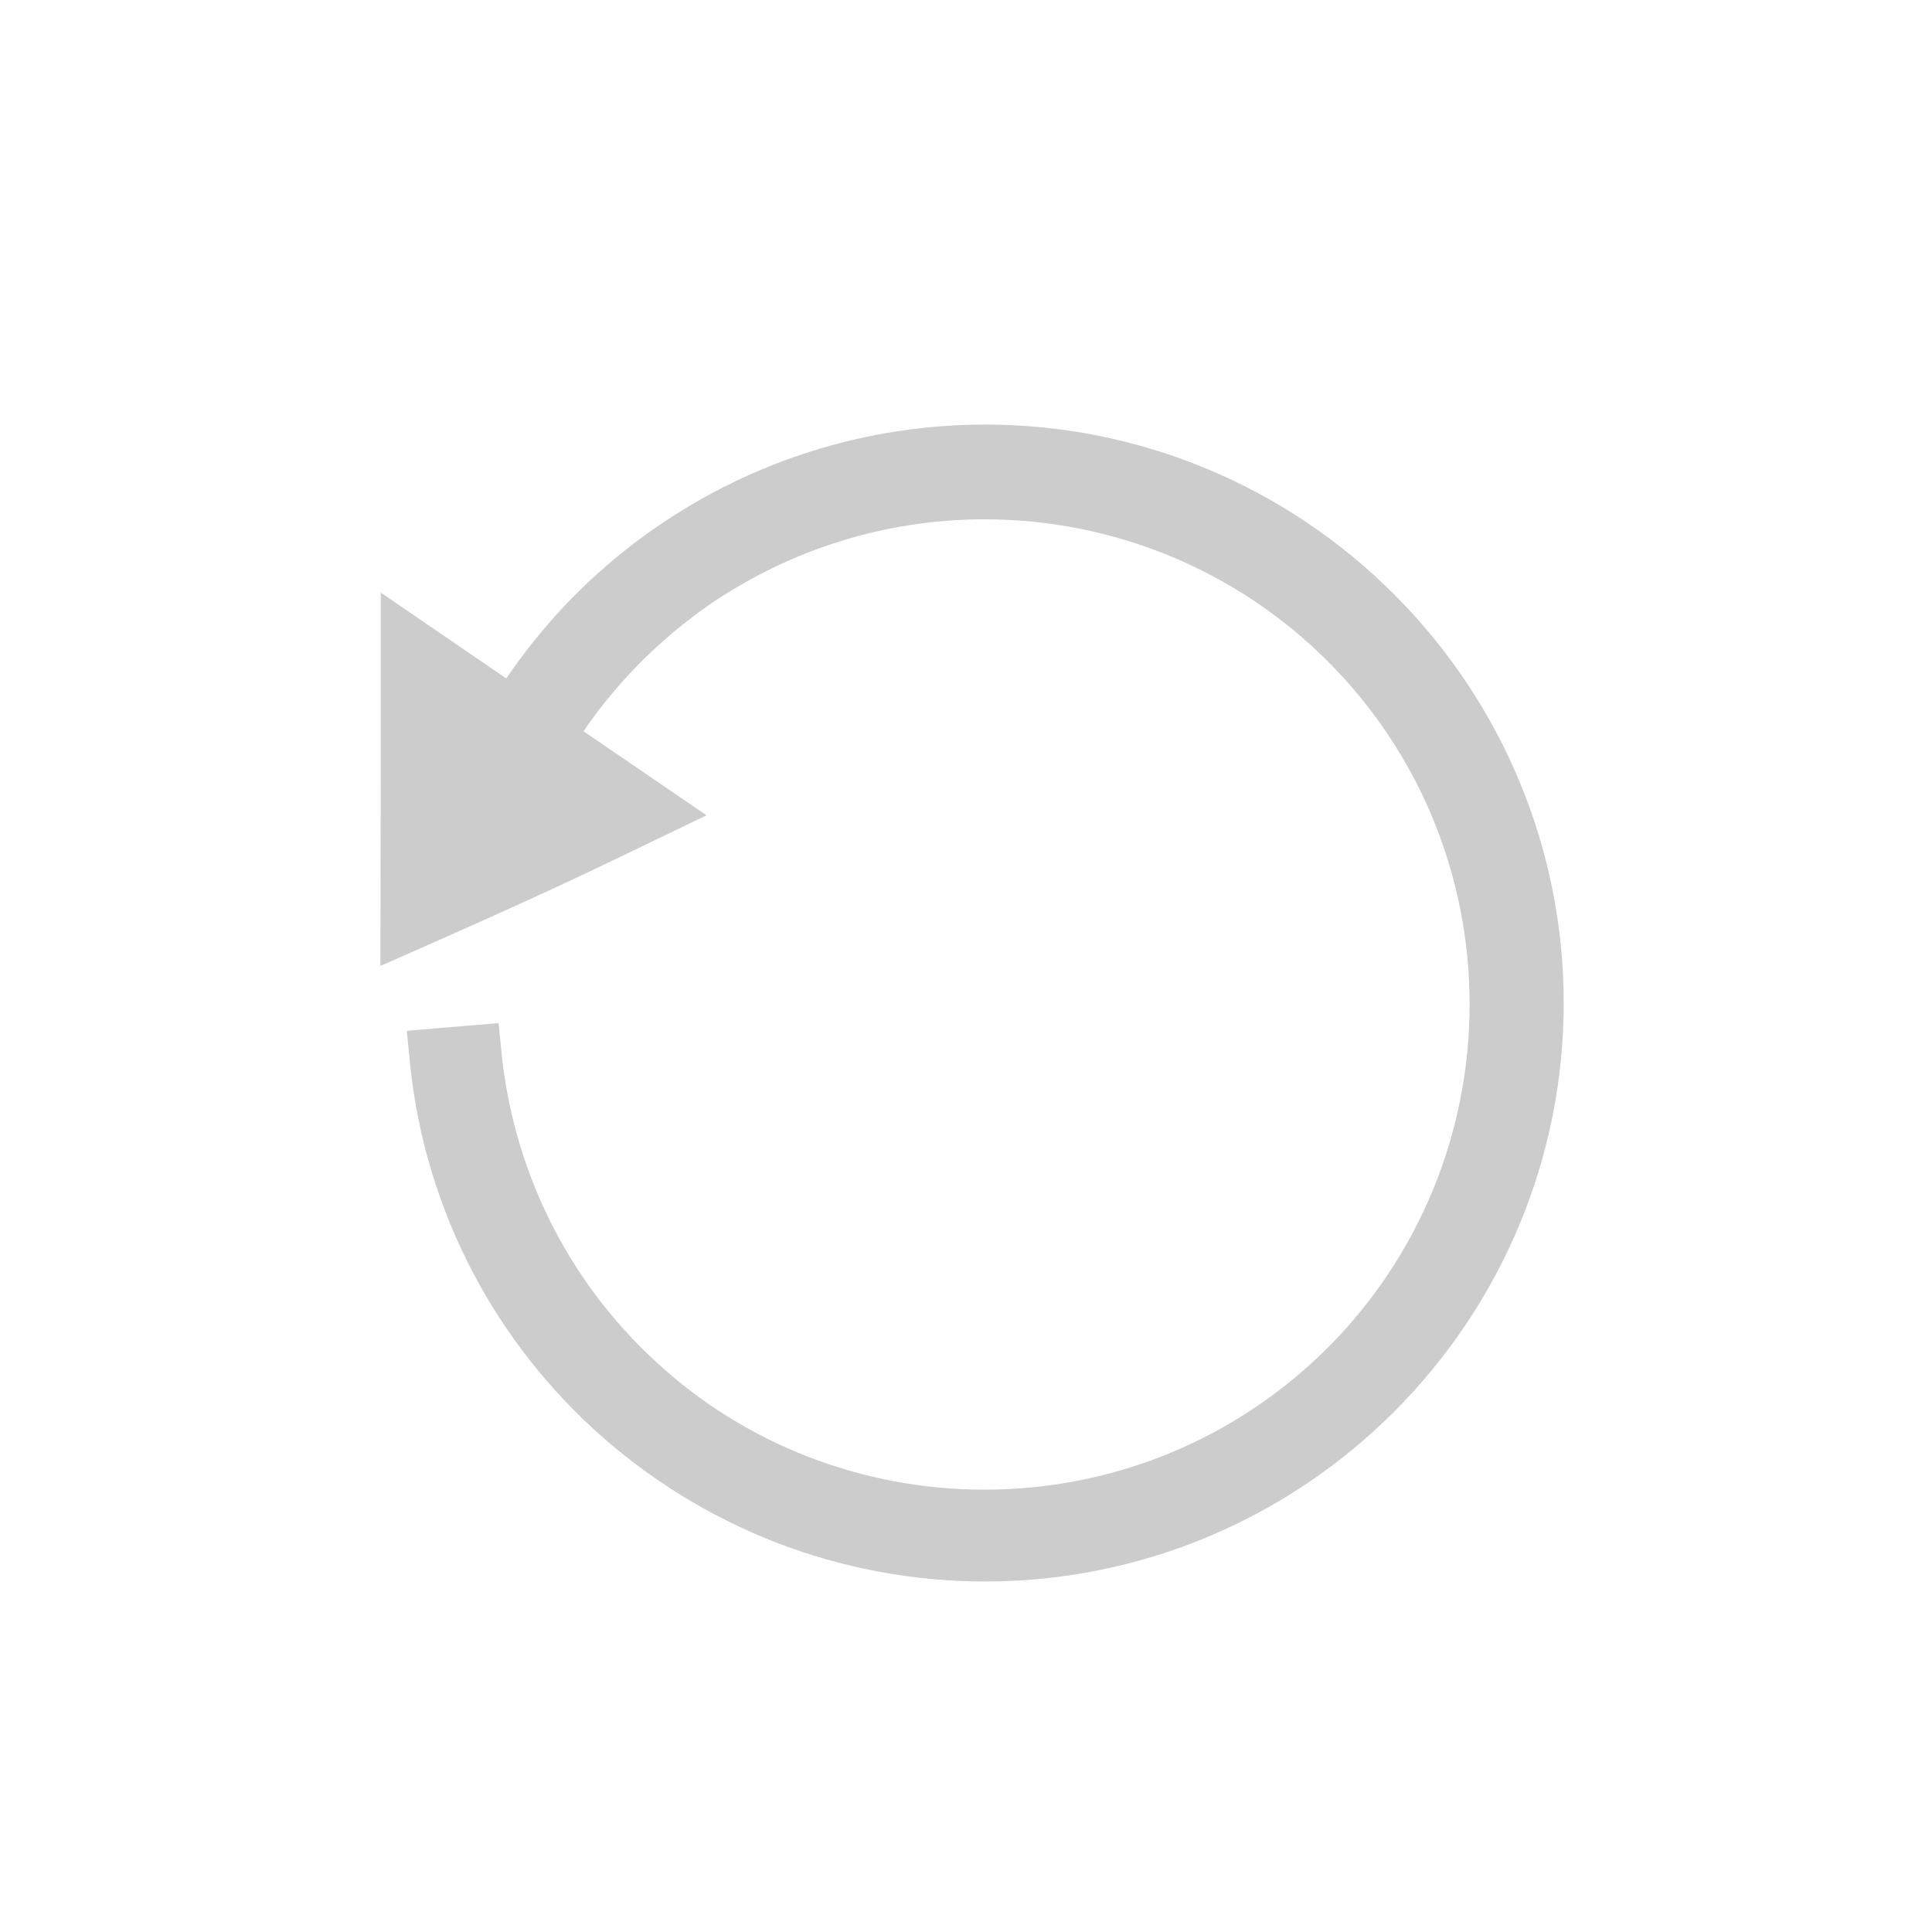
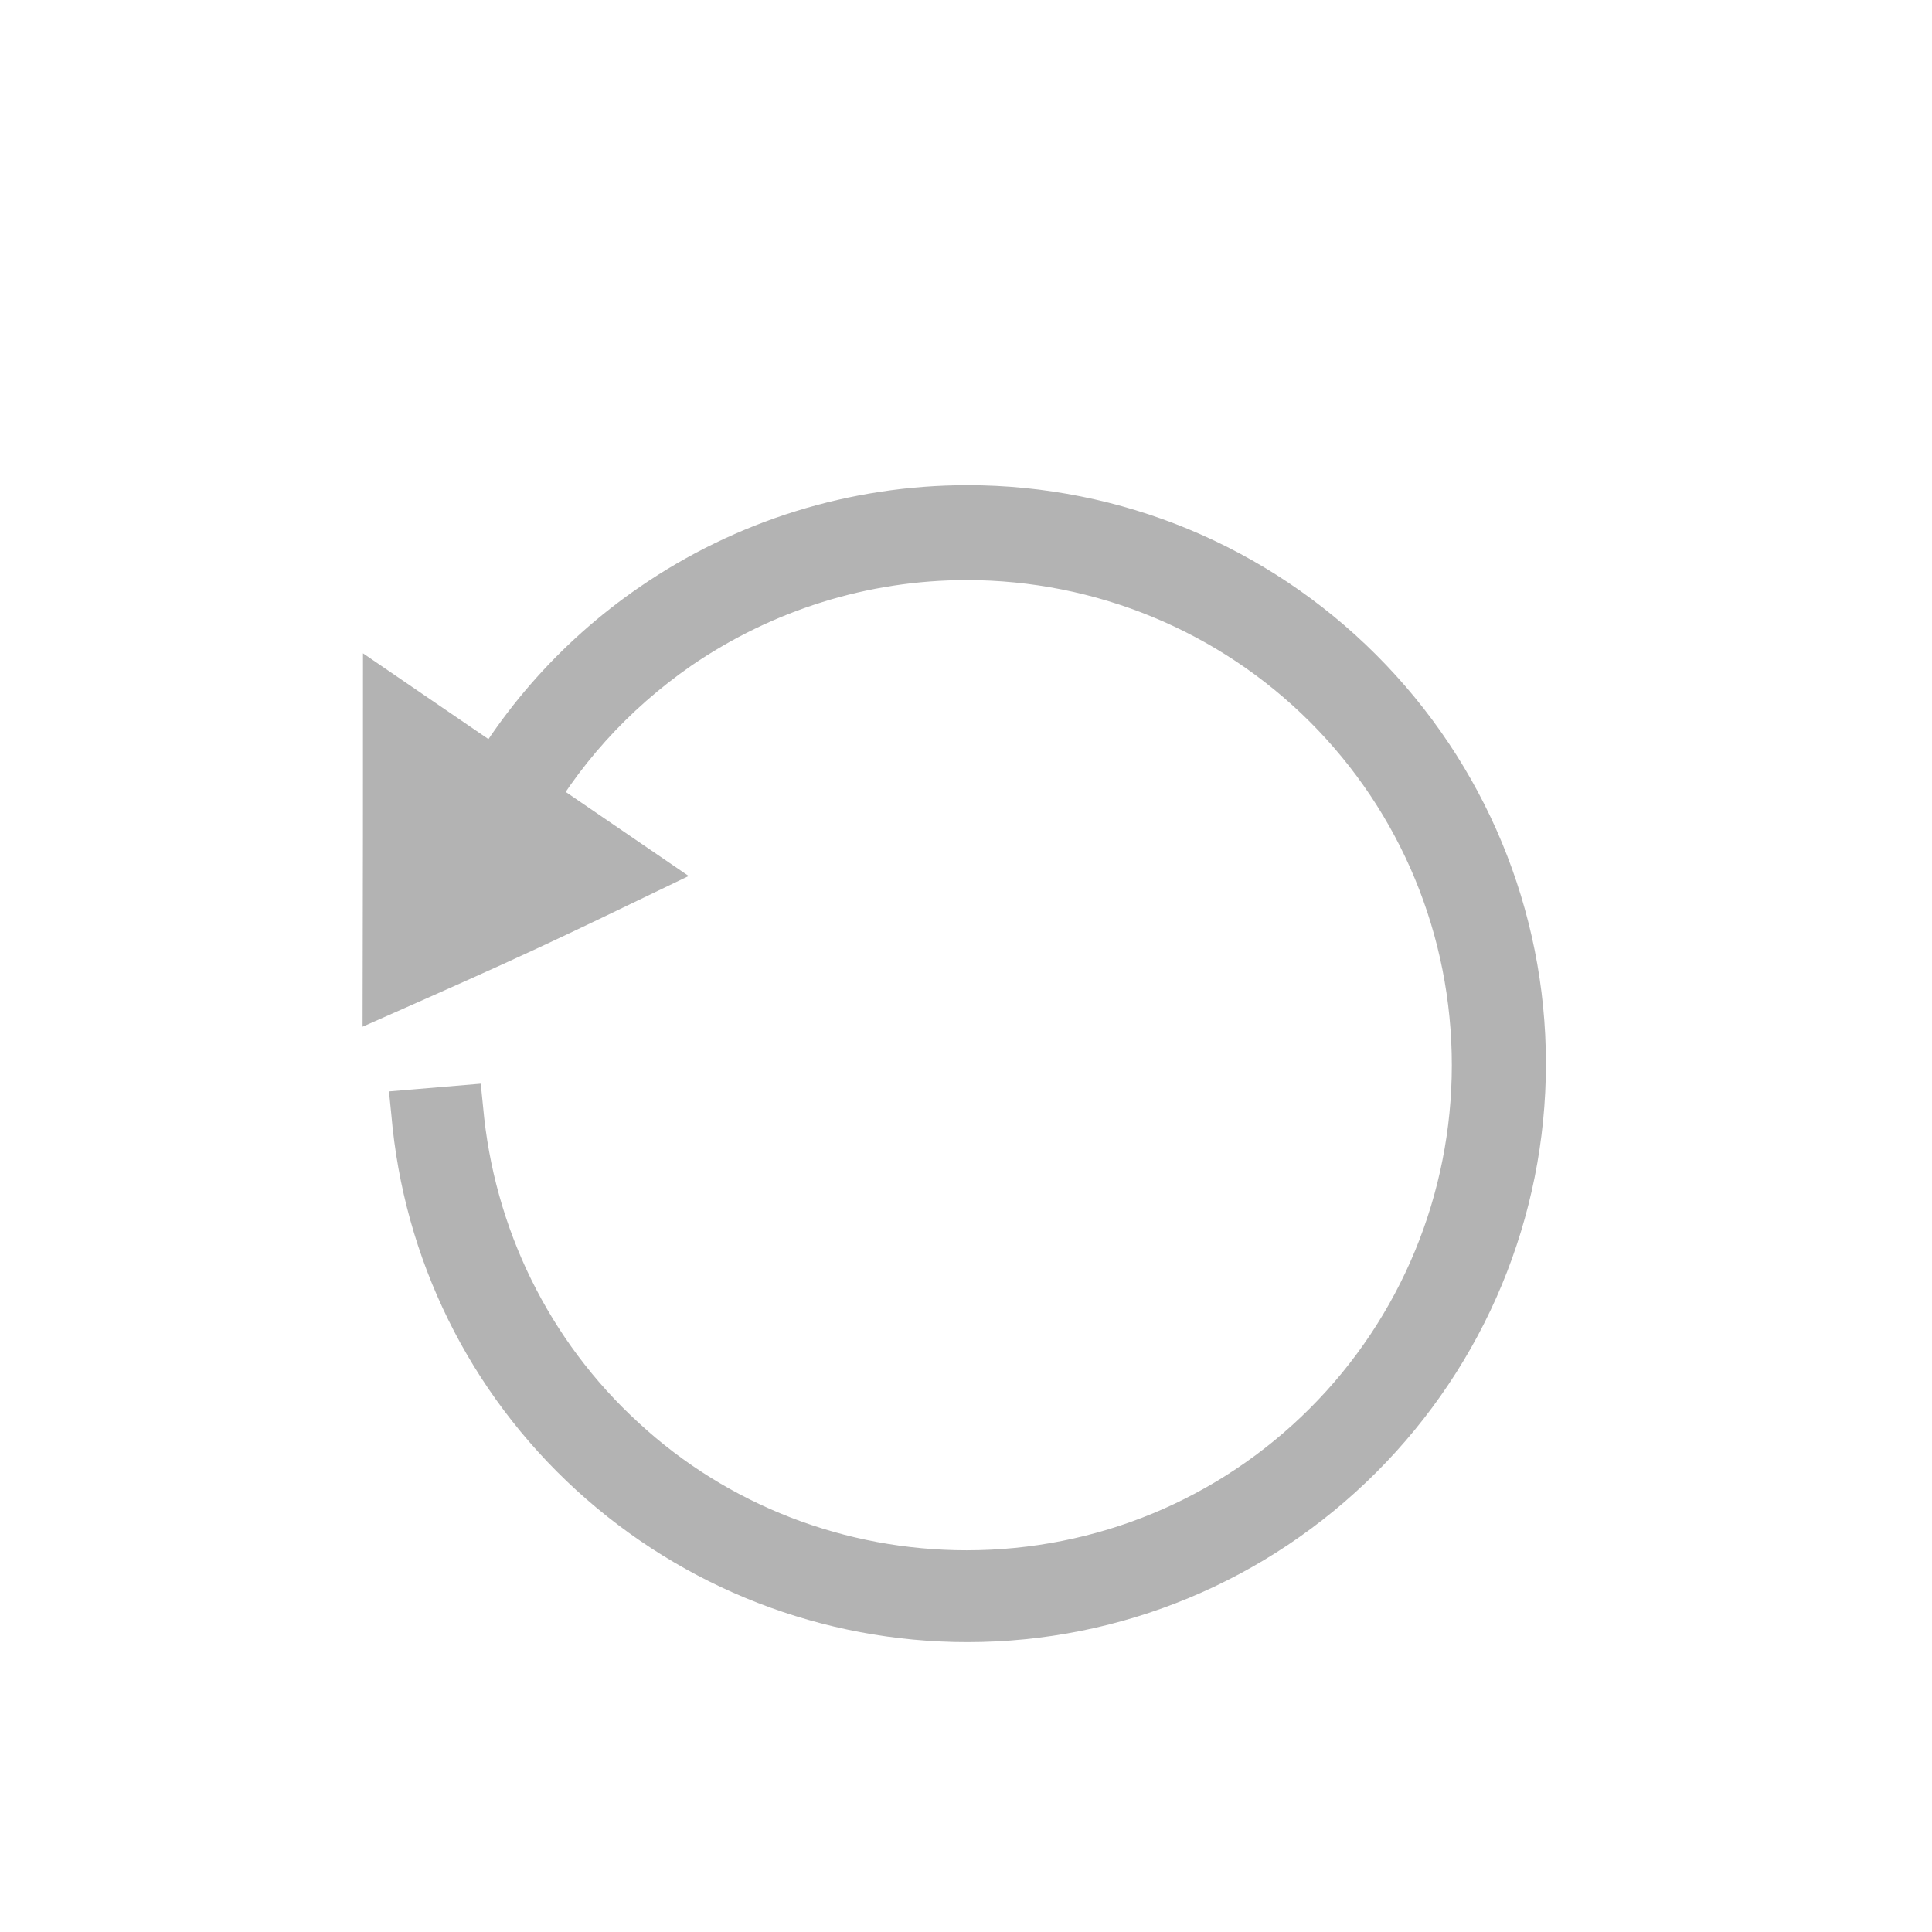
<svg xmlns="http://www.w3.org/2000/svg" xml:space="preserve" width="24" height="24" style="clip-rule:evenodd;fill-rule:evenodd;image-rendering:optimizeQuality;shape-rendering:geometricPrecision;text-rendering:geometricPrecision" viewBox="0 0 24 24" version="1.1" id="svg2">
  <defs id="defs1">
    <style type="text/css" id="style1">
   
    .fil3 {fill:none}
    .fil1 {fill:#01579B}
    .fil2 {fill:#0091EA;fill-rule:nonzero}
    .fil0 {fill:#388E3C;fill-rule:nonzero}
   
  </style>
  </defs>
  <g id="Layer_x0020_1">
-     <path class="fil1" d="M 5.81,9.25 C 6.347,8.168 7.161,7.229 8.167,6.539 9.365,5.715 10.783,5.274 12.239,5.274 c 1.907,0 3.727,0.757 5.078,2.108 1.351,1.351 2.108,3.171 2.108,5.078 0,1.907 -0.757,3.727 -2.108,5.078 -1.351,1.351 -3.171,2.108 -5.078,2.108 -1.801,0 -3.526,-0.671 -4.858,-1.887 C 6.05,16.541 5.236,14.884 5.082,13.092 l -0.029,-0.287 1.14,-0.096 0.029,0.287 c 0.134,1.504 0.814,2.903 1.935,3.928 1.111,1.025 2.568,1.581 4.072,1.581 1.61,0 3.133,-0.632 4.264,-1.763 1.131,-1.131 1.763,-2.663 1.763,-4.264 0,-1.61 -0.632,-3.133 -1.763,-4.264 -1.131,-1.131 -2.663,-1.763 -4.264,-1.763 -1.226,0 -2.414,0.374 -3.42,1.063 C 8.024,8.062 7.382,8.771 6.931,9.605 L 5.81,9.279 Z" id="path2" style="fill:#cccccc;stroke-width:0.01" />
-     <path id="polygon2" style="fill:#cccccc;fill-rule:nonzero" class="fil2" transform="matrix(0.01421958,0,0,0.01421958,0.3971336,-0.1292971)" d="m 304.713,526.814 284.592,194.559 c -128.049,61.749 -137.193,66.372 -284.919,131.627 0.327,-120.538 0.327,-213.041 0.327,-326.185 z" />
+     <path class="fil1" d="M 5.589,10.003 C 6.125,8.921 6.94,7.982 7.946,7.292 9.143,6.468 10.561,6.027 12.018,6.027 c 1.907,0 3.727,0.757 5.078,2.108 1.351,1.351 2.108,3.171 2.108,5.078 0,1.907 -0.757,3.727 -2.108,5.078 -1.351,1.351 -3.171,2.108 -5.078,2.108 -1.801,0 -3.526,-0.671 -4.858,-1.887 C 5.828,17.295 5.014,15.637 4.861,13.845 l -0.029,-0.287 1.14,-0.096 0.029,0.287 c 0.134,1.504 0.814,2.903 1.935,3.928 1.111,1.025 2.568,1.581 4.072,1.581 1.61,0 3.133,-0.632 4.264,-1.763 1.131,-1.131 1.763,-2.663 1.763,-4.264 0,-1.61 -0.632,-3.133 -1.763,-4.264 C 15.141,7.838 13.608,7.206 12.008,7.206 c -1.226,0 -2.414,0.374 -3.42,1.063 C 7.802,8.815 7.16,9.524 6.71,10.358 L 5.589,10.032 Z" id="path2" style="fill:#b3b3b3;stroke-width:0.01" />
+     <path id="polygon2" style="fill:#b3b3b3;fill-rule:nonzero;stroke-width:0.014" class="fil2" d="M 4.508,8.115 8.555,10.882 c -1.821,0.878 -1.951,0.944 -4.051,1.872 0.005,-1.714 0.005,-3.029 0.005,-4.638 z" />
  </g>
</svg>
